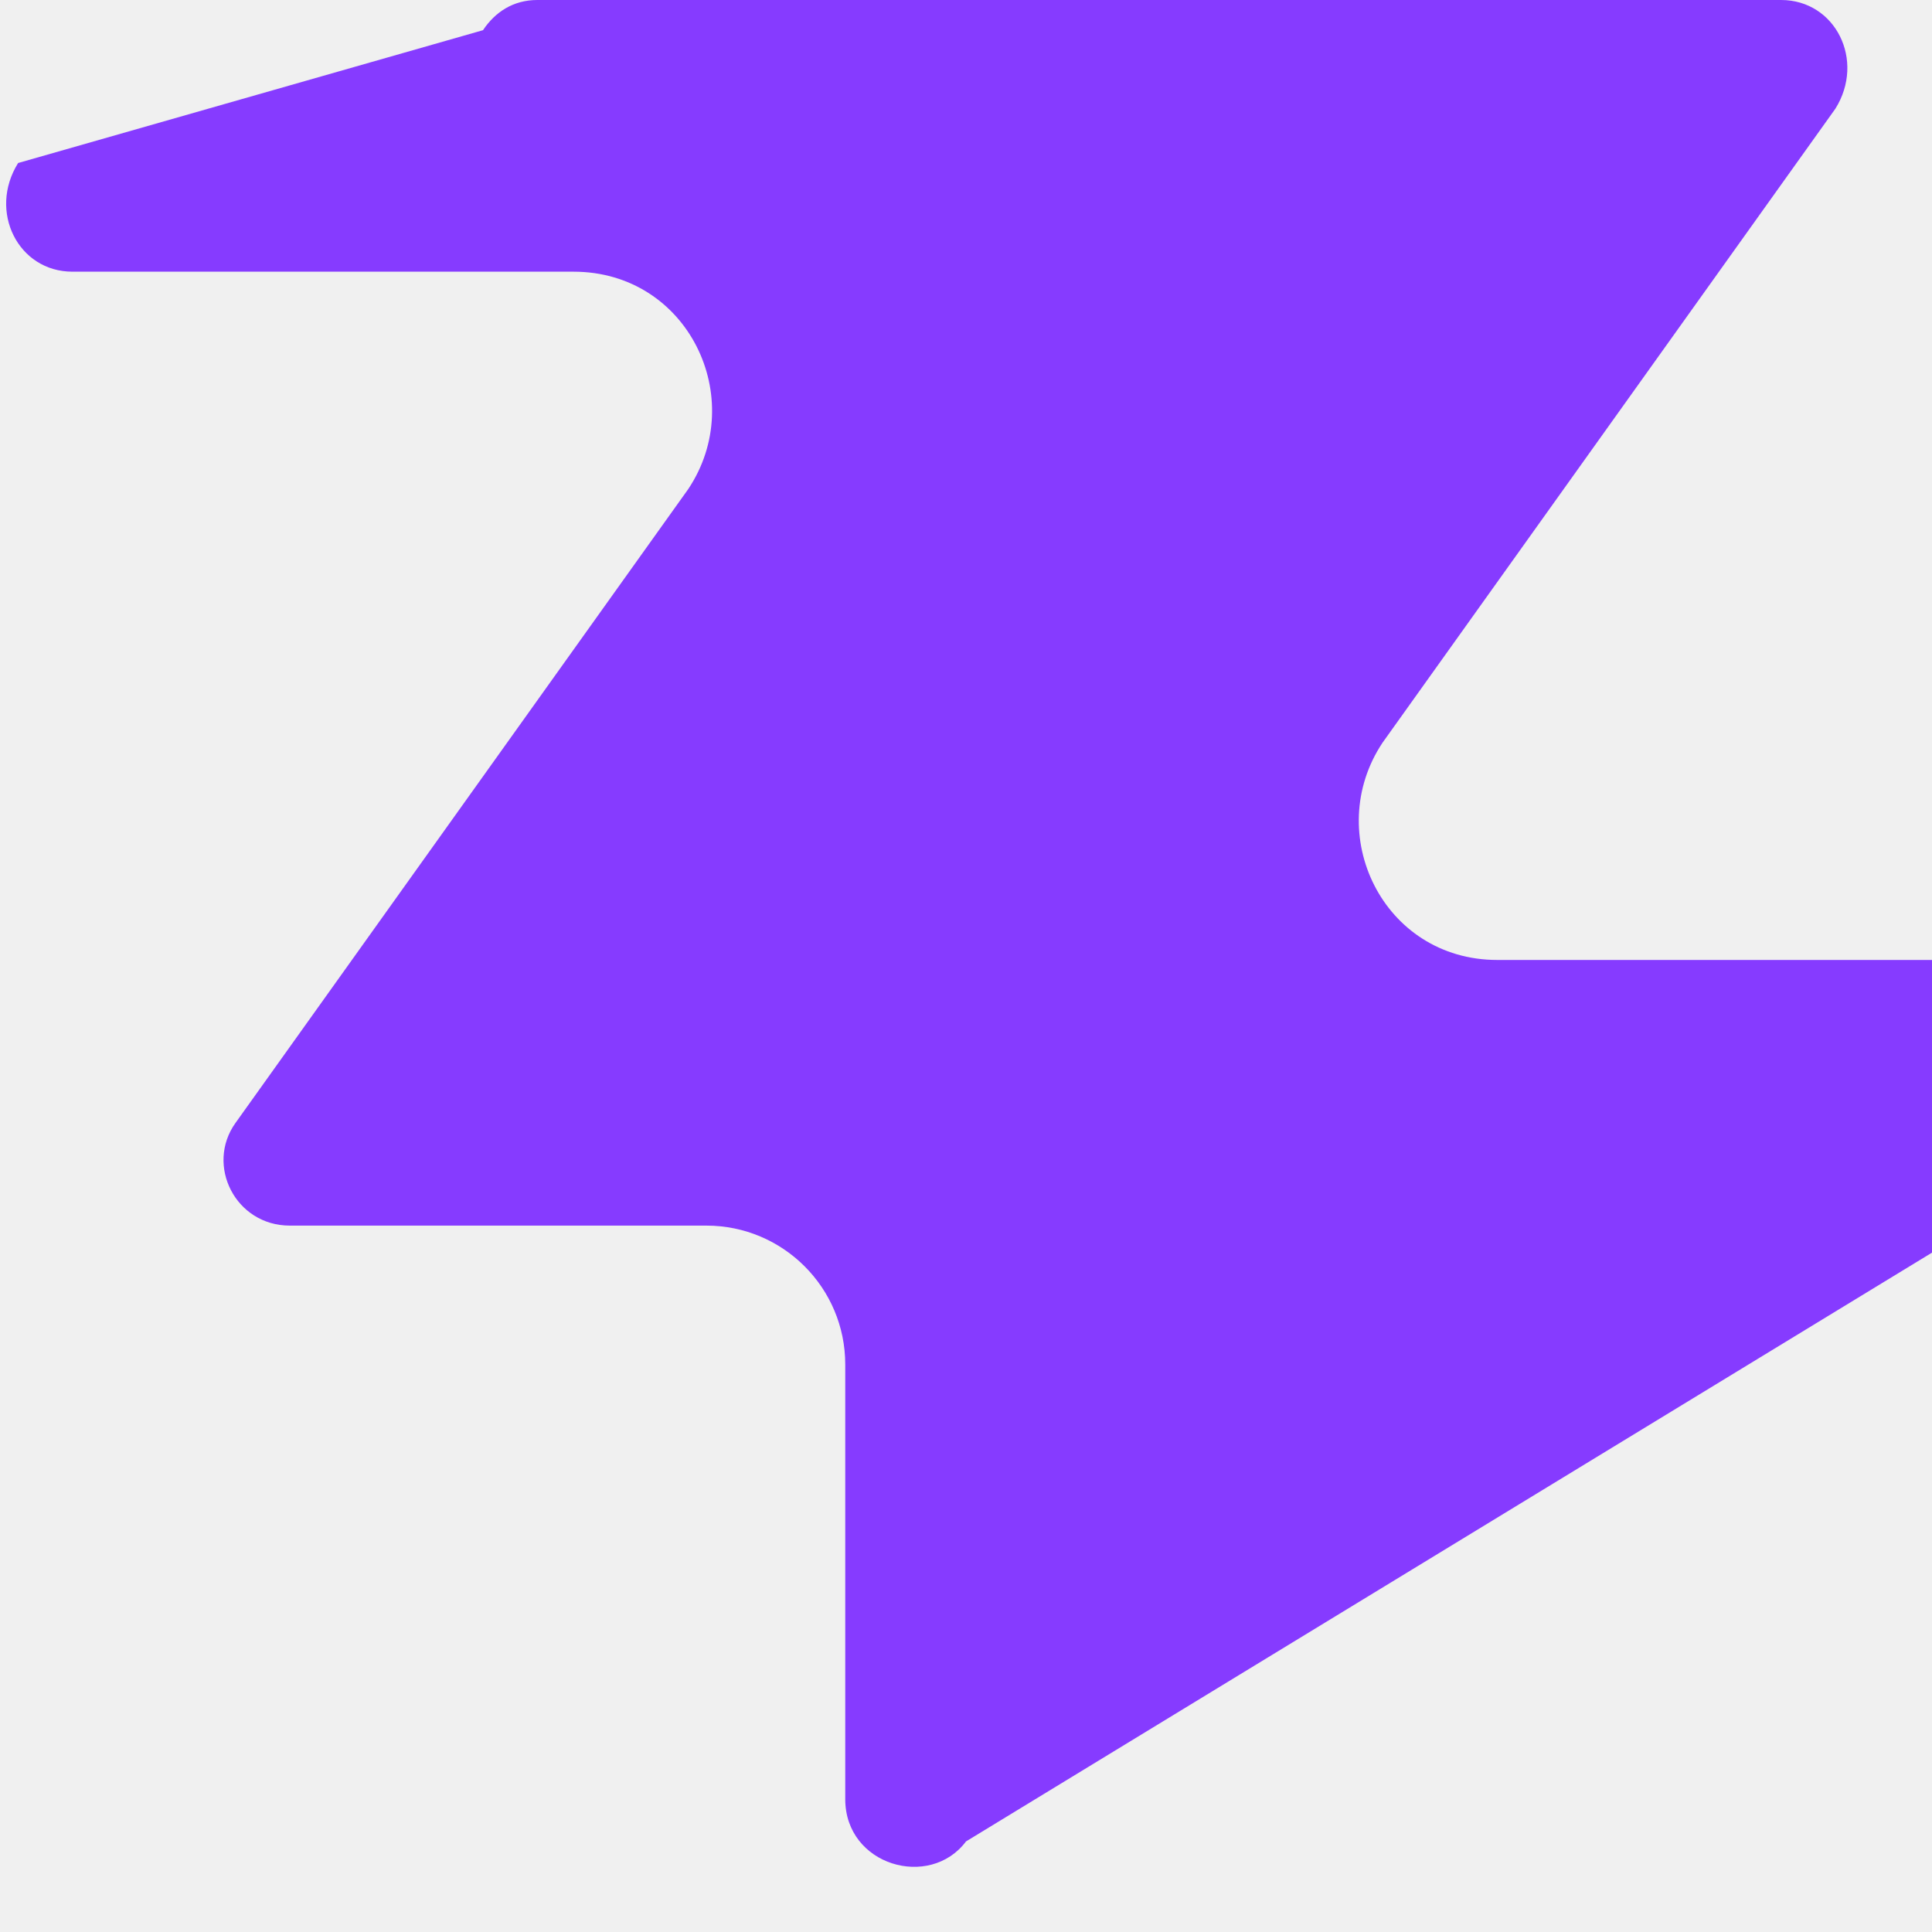
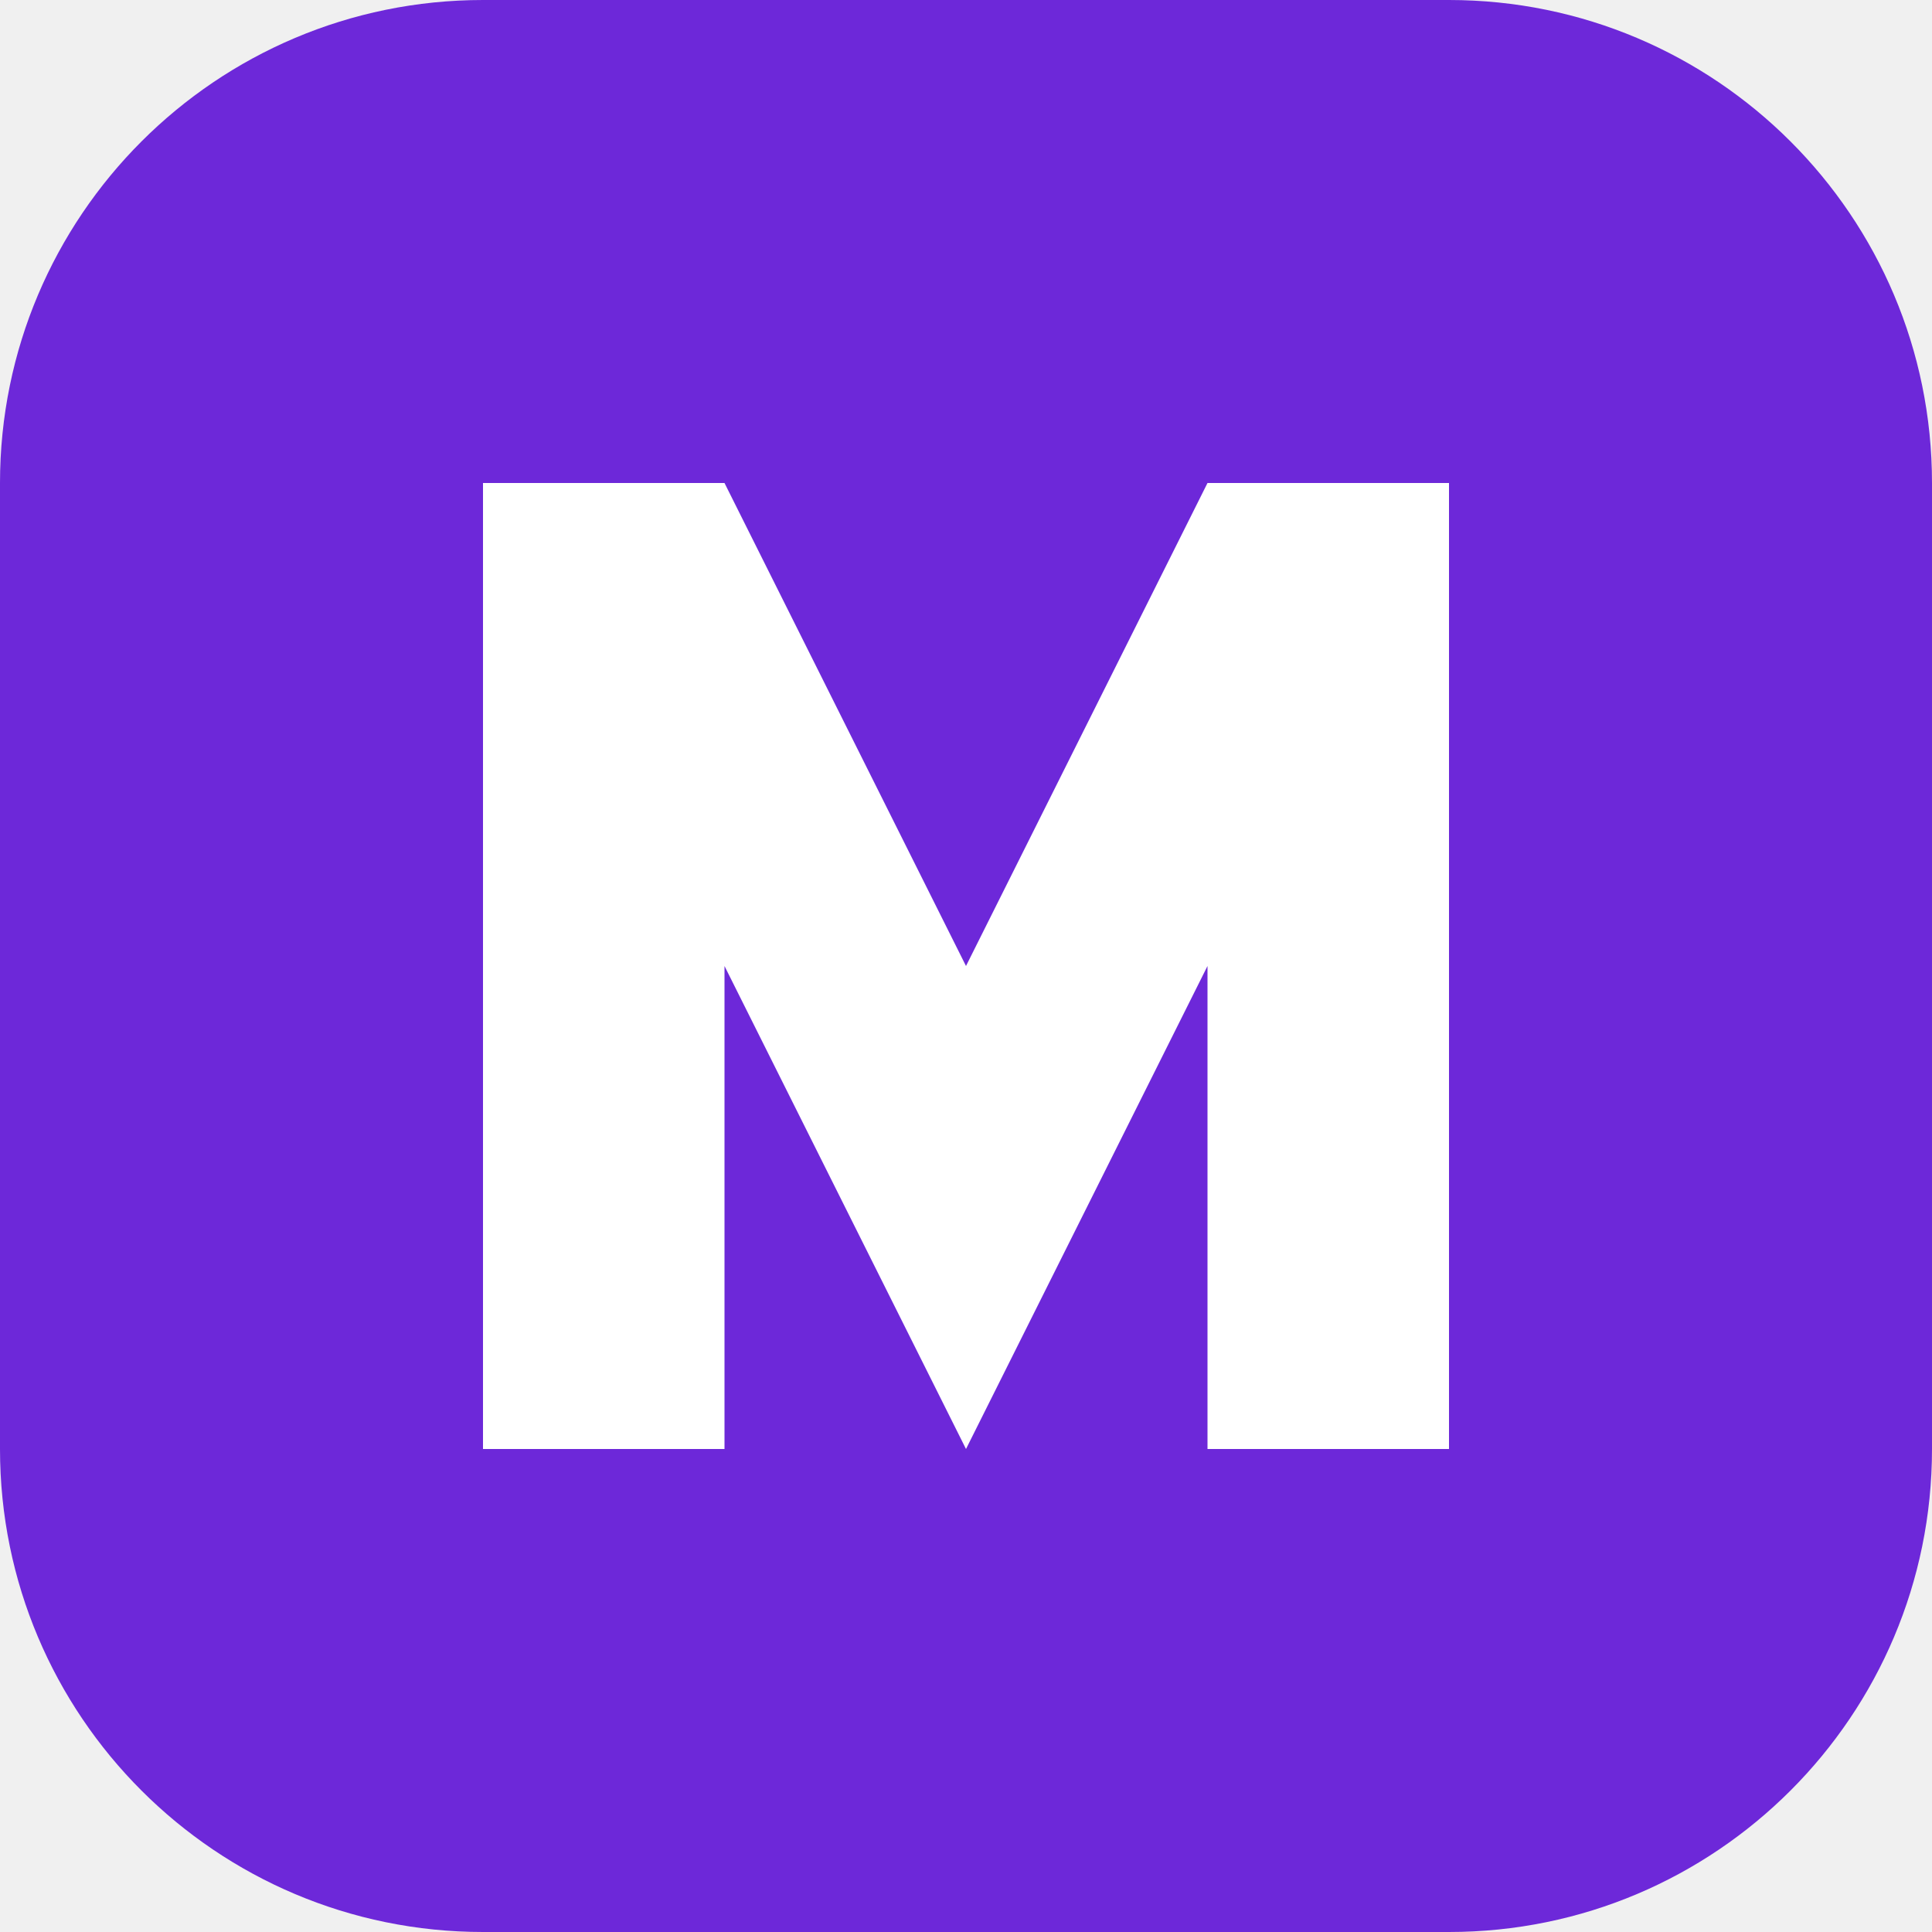
<svg xmlns="http://www.w3.org/2000/svg" width="32" height="32" viewBox="0 0 32 32">
-   <path fill="#863bff" d="M16 30.5c-.6.8-2 .4-2-.7V22.6a2.3 2.3 0 0 0-2.3-2.3H4.8c-.9 0-1.4-1-.9-1.7l7.5-10.5c1-1.5 0-3.6-1.9-3.6H1.2c-.9 0-1.4-1-.9-1.8L8 .5c.2-.3.5-.5.9-.5h20.6c.9 0 1.4 1 .9 1.8l-7.5 10.5c-1 1.5 0 3.6 1.9 3.6h11.4c.9 0 1.4 1 .8 1.8L16 30.5z" />
+   <rect width="32" height="32" rx="8" fill="#6d28d9" />
+   <path fill="white" d="M8 24V8h4l4 8 4-8h4v16h-4v-8l-4 8-4-8v8H8z" />
</svg>
